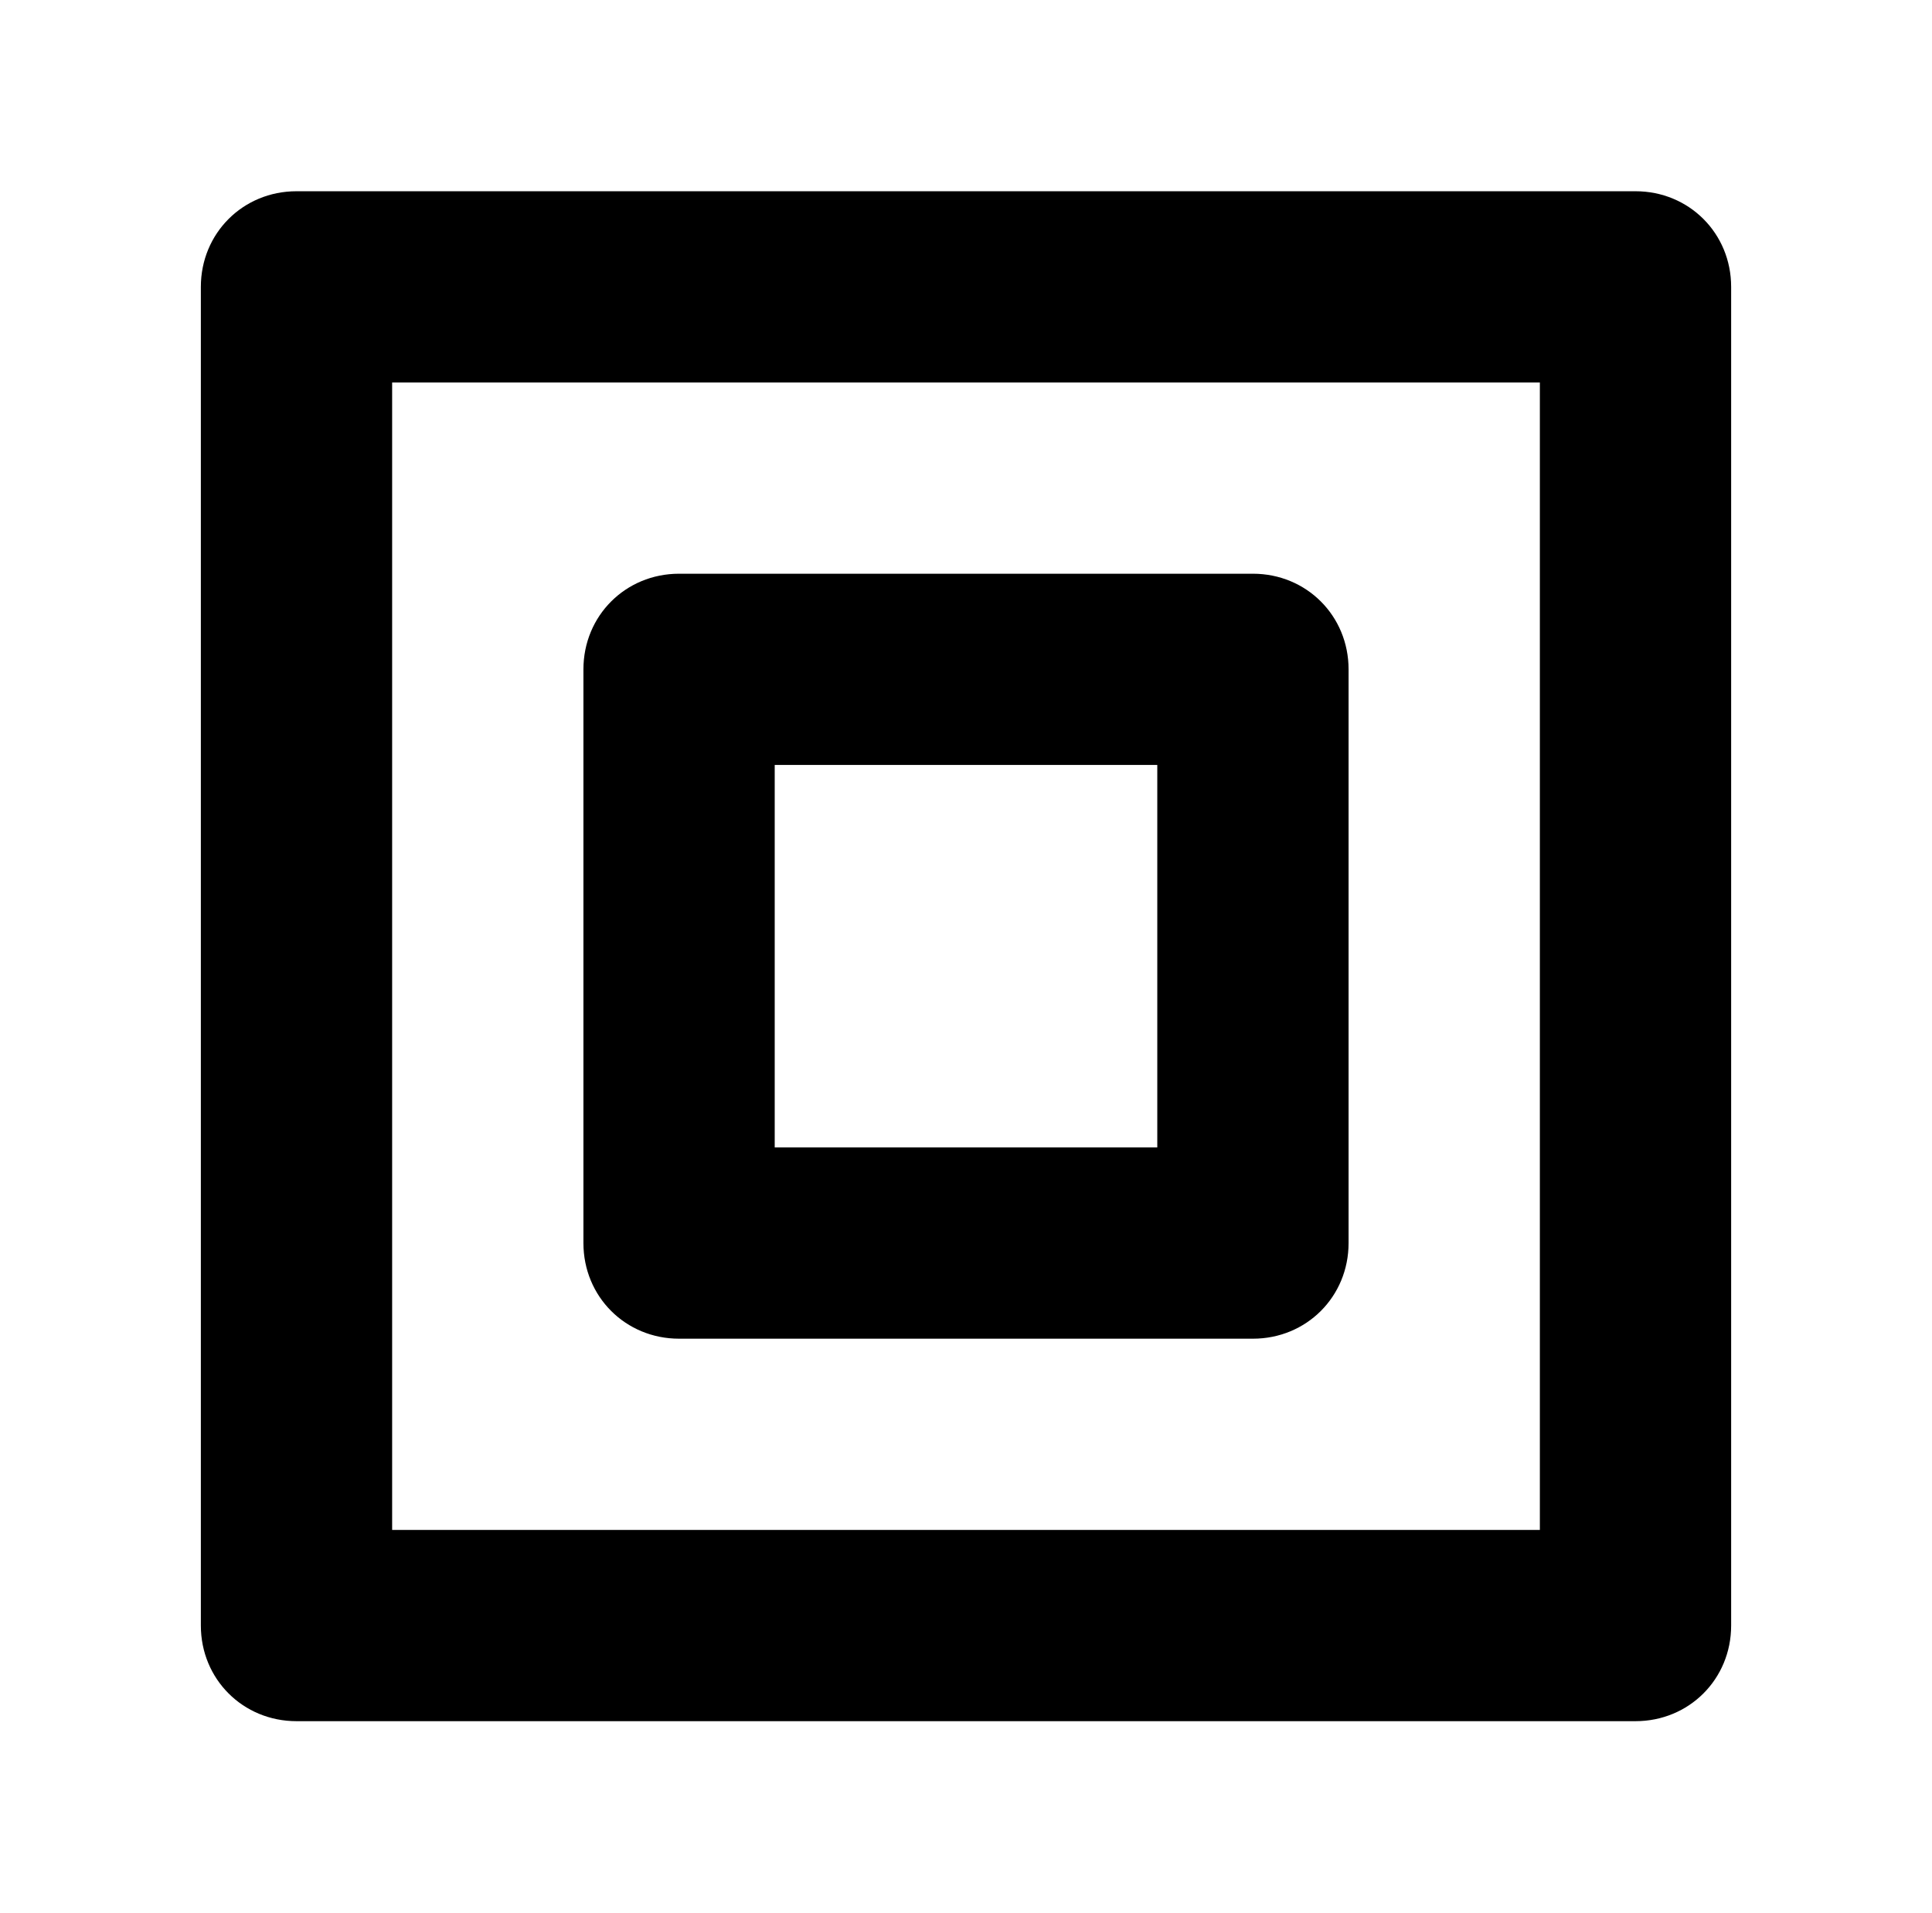
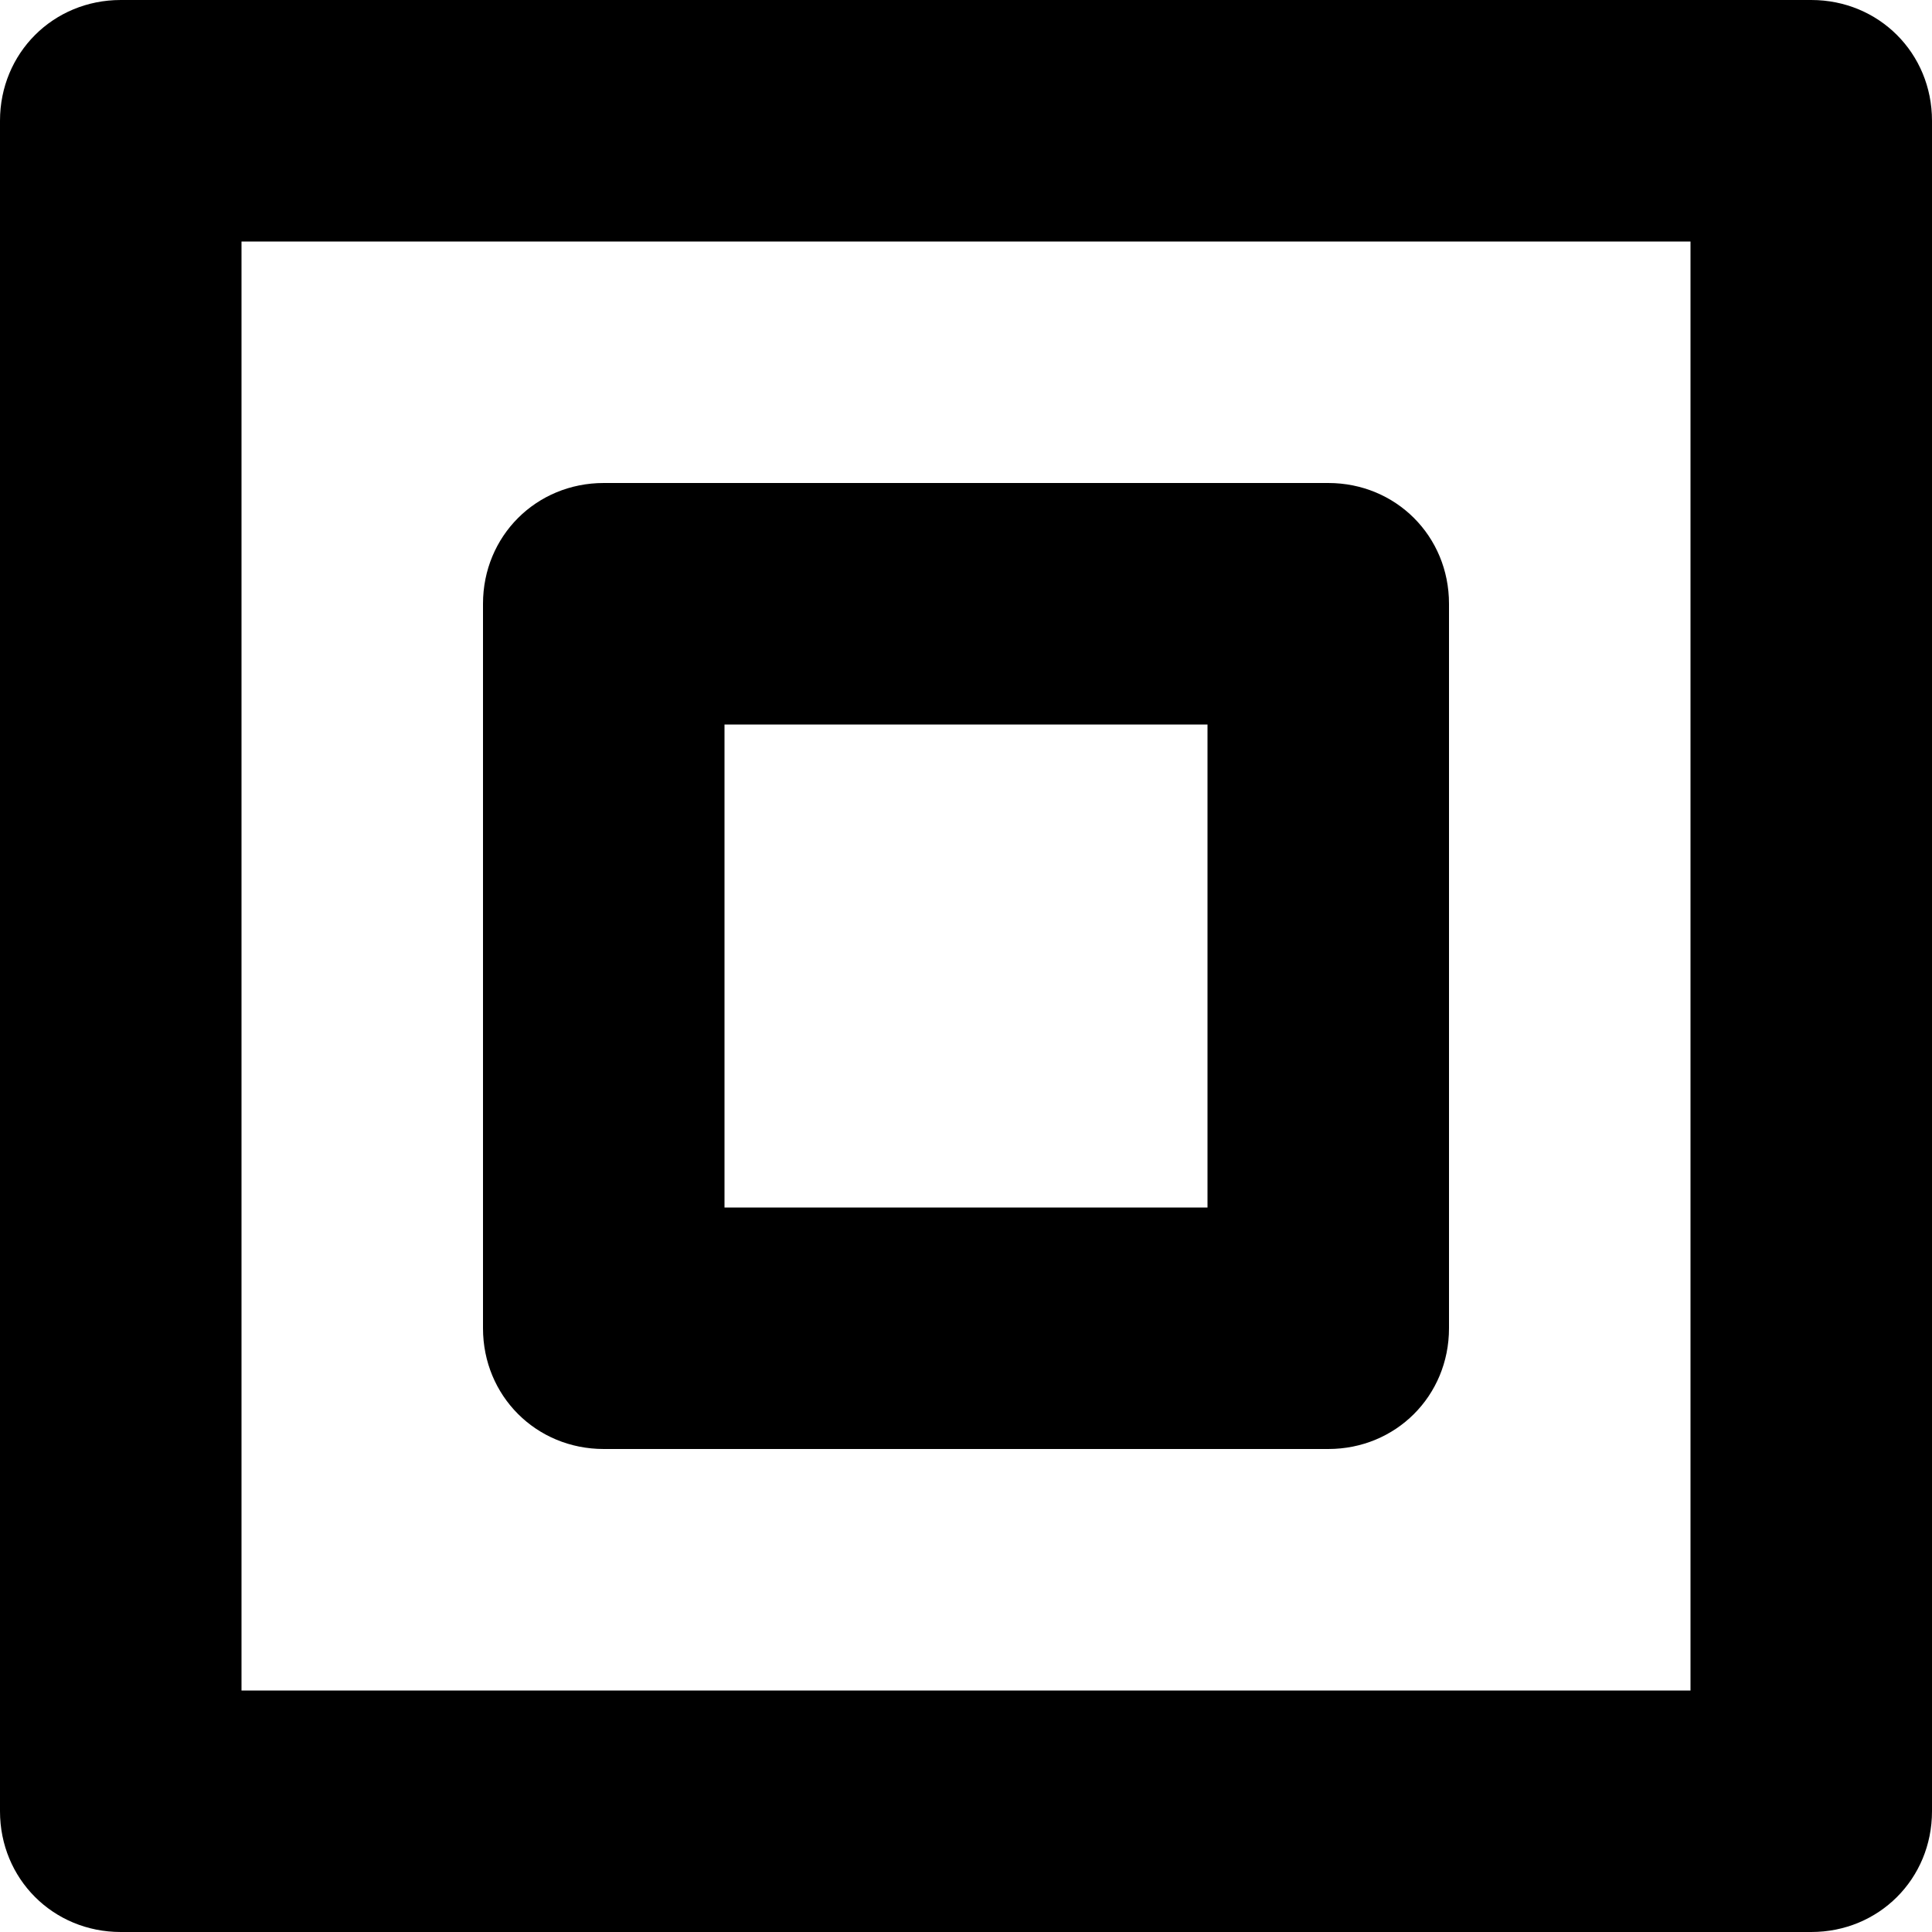
- <svg xmlns="http://www.w3.org/2000/svg" version="1.1" viewBox="-10 0 1010 1000" id="svg1">
+ <svg xmlns="http://www.w3.org/2000/svg" version="1.1" viewBox="0 0 800 800" id="svg1" width="800" height="800">
  <defs id="defs1" />
-   <path fill="currentColor" d="M 395,400 V 600 H 595 V 400 Z M 295,350 c 0,-28 22,-50 50,-50 h 300 c 28,0 50,22 50,50 v 300 c 0,28 -22,50 -50,50 H 345 c -28,0 -50,-22 -50,-50 z M 195,200 V 800 H 795 V 200 Z M 95,150 c 0,-28 22,-50 50,-50 h 700 c 28,0 50,22 50,50 v 700 c 0,28 -22,50 -50,50 H 145 c -28,0 -50,-22 -50,-50 z" id="path1" />
+   <path fill="currentColor" d="M 300,300 V 500 H 500 V 300 Z M 200,250 c 0,-28 22,-50 50,-50 h 300 c 28,0 50,22 50,50 v 300 c 0,28 -22,50 -50,50 H 250 c -28,0 -50,-22 -50,-50 z M 100,100 V 700 H 700 V 100 Z M 0,50 C 0,22 22,0 50,0 h 700 c 28,0 50,22 50,50 v 700 c 0,28 -22,50 -50,50 H 50 C 22,800 0,778 0,750 Z" id="path1" />
</svg>
